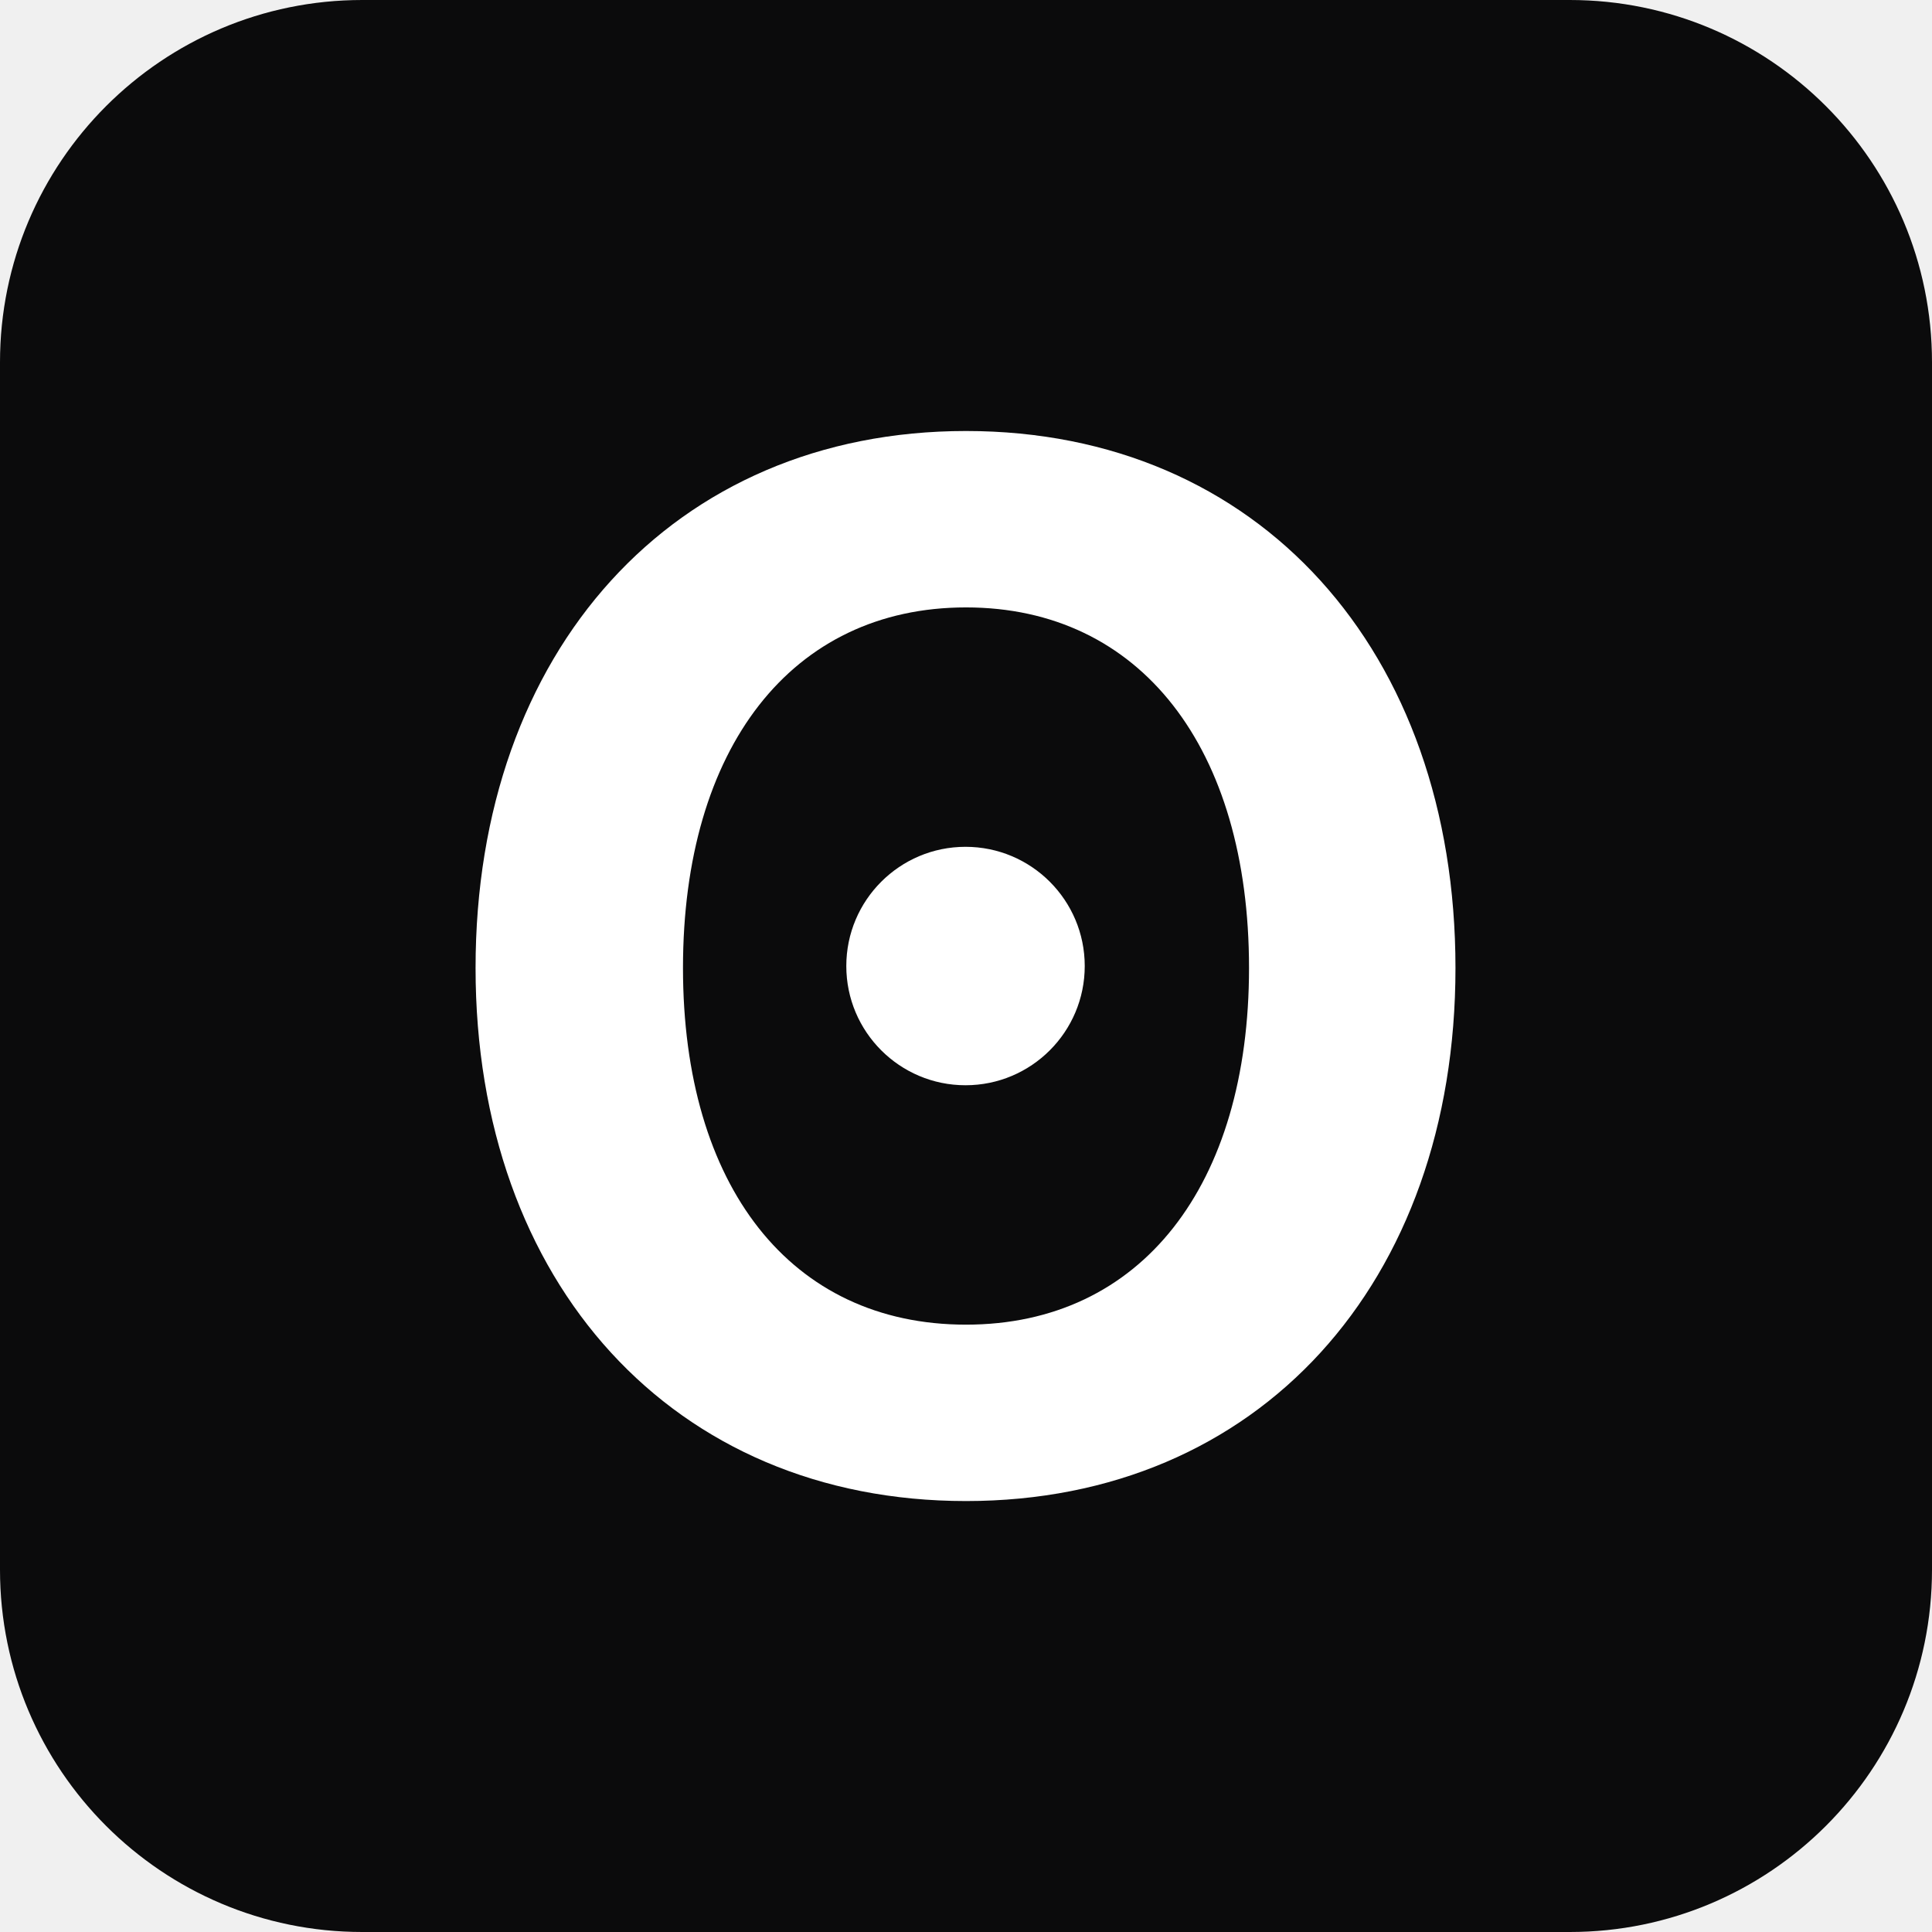
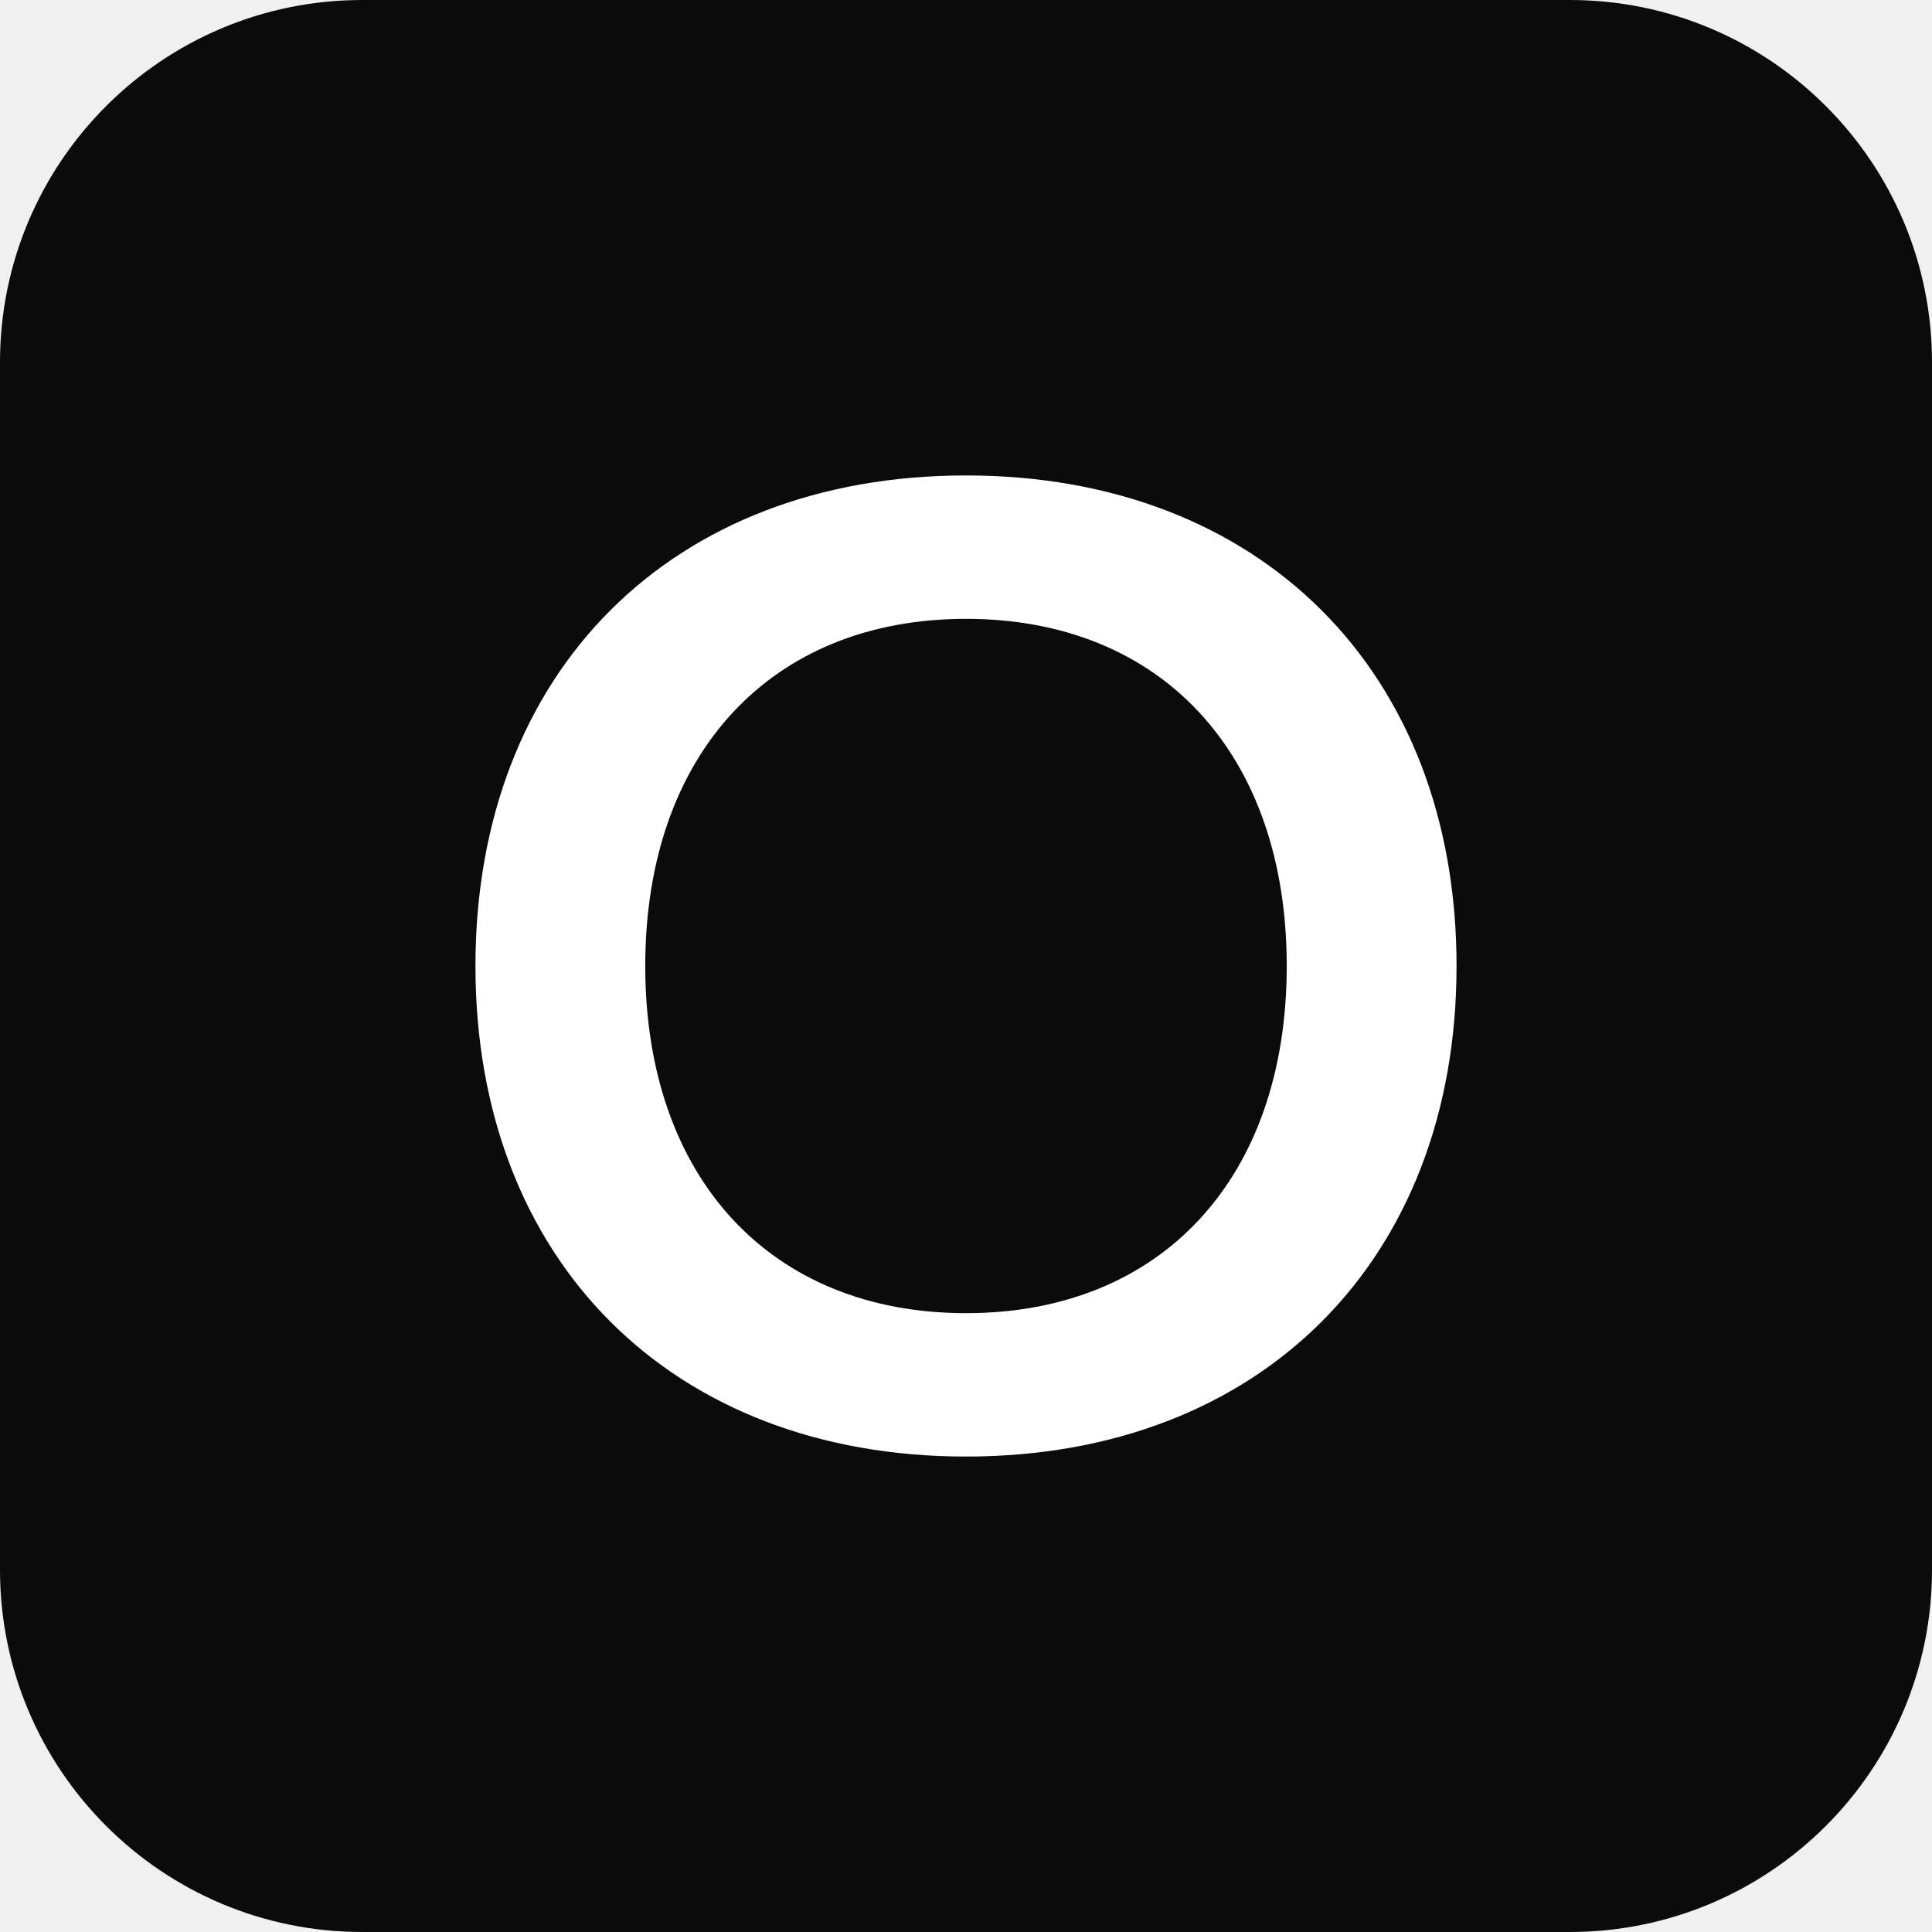
- <svg xmlns="http://www.w3.org/2000/svg" viewBox="0 0 512 512" width="512" height="512">
-   <rect width="512" height="512" rx="96.0" fill="#0B0B0C" />
-   <g transform="translate(72.86,-153.94) scale(0.25686)" fill="#FFFFFF">
-     <path d="M573 -24C875 -24 1078 201 1078 526C1078 853 875 1080 573 1080C271 1080 67 853 67 526C67 201 271 -24 573 -24ZM573 158C392 158 281 301 281 526C281 753 393 898 573 898C753 898 865 753 865 526C865 302 754 158 573 158Z" transform="translate(140,2124) scale(1,-1)" />
-     <path d="M224.5 1227.5C292.4 1227.5 347.5 1282.6 347.5 1350.5C347.5 1418.4 292.4 1473.5 224.5 1473.5C156.6 1473.5 101.5 1418.4 101.5 1350.5C101.5 1282.6 156.6 1227.5 224.5 1227.5Z" transform="translate(488,2946.5) scale(1,-1)" />
-   </g>
+ <svg xmlns="http://www.w3.org/2000/svg" viewBox="0 0 512 512">
+   <rect width="512" height="512" rx="96" fill="#0B0B0C" />
+   <path fill="#FFFFFF" d="M386 256C386 334 334 386 256 386C178 386 126 334 126 256C126 178 178 126 256 126C334 126 386 178 386 256ZM341 256C341 199.9 307.9 164 256 164C204.2 164 171 199.9 171 256C171 312.1 204.2 348 256 348C307.9 348 341 312.1 341 256Z" />
</svg>
